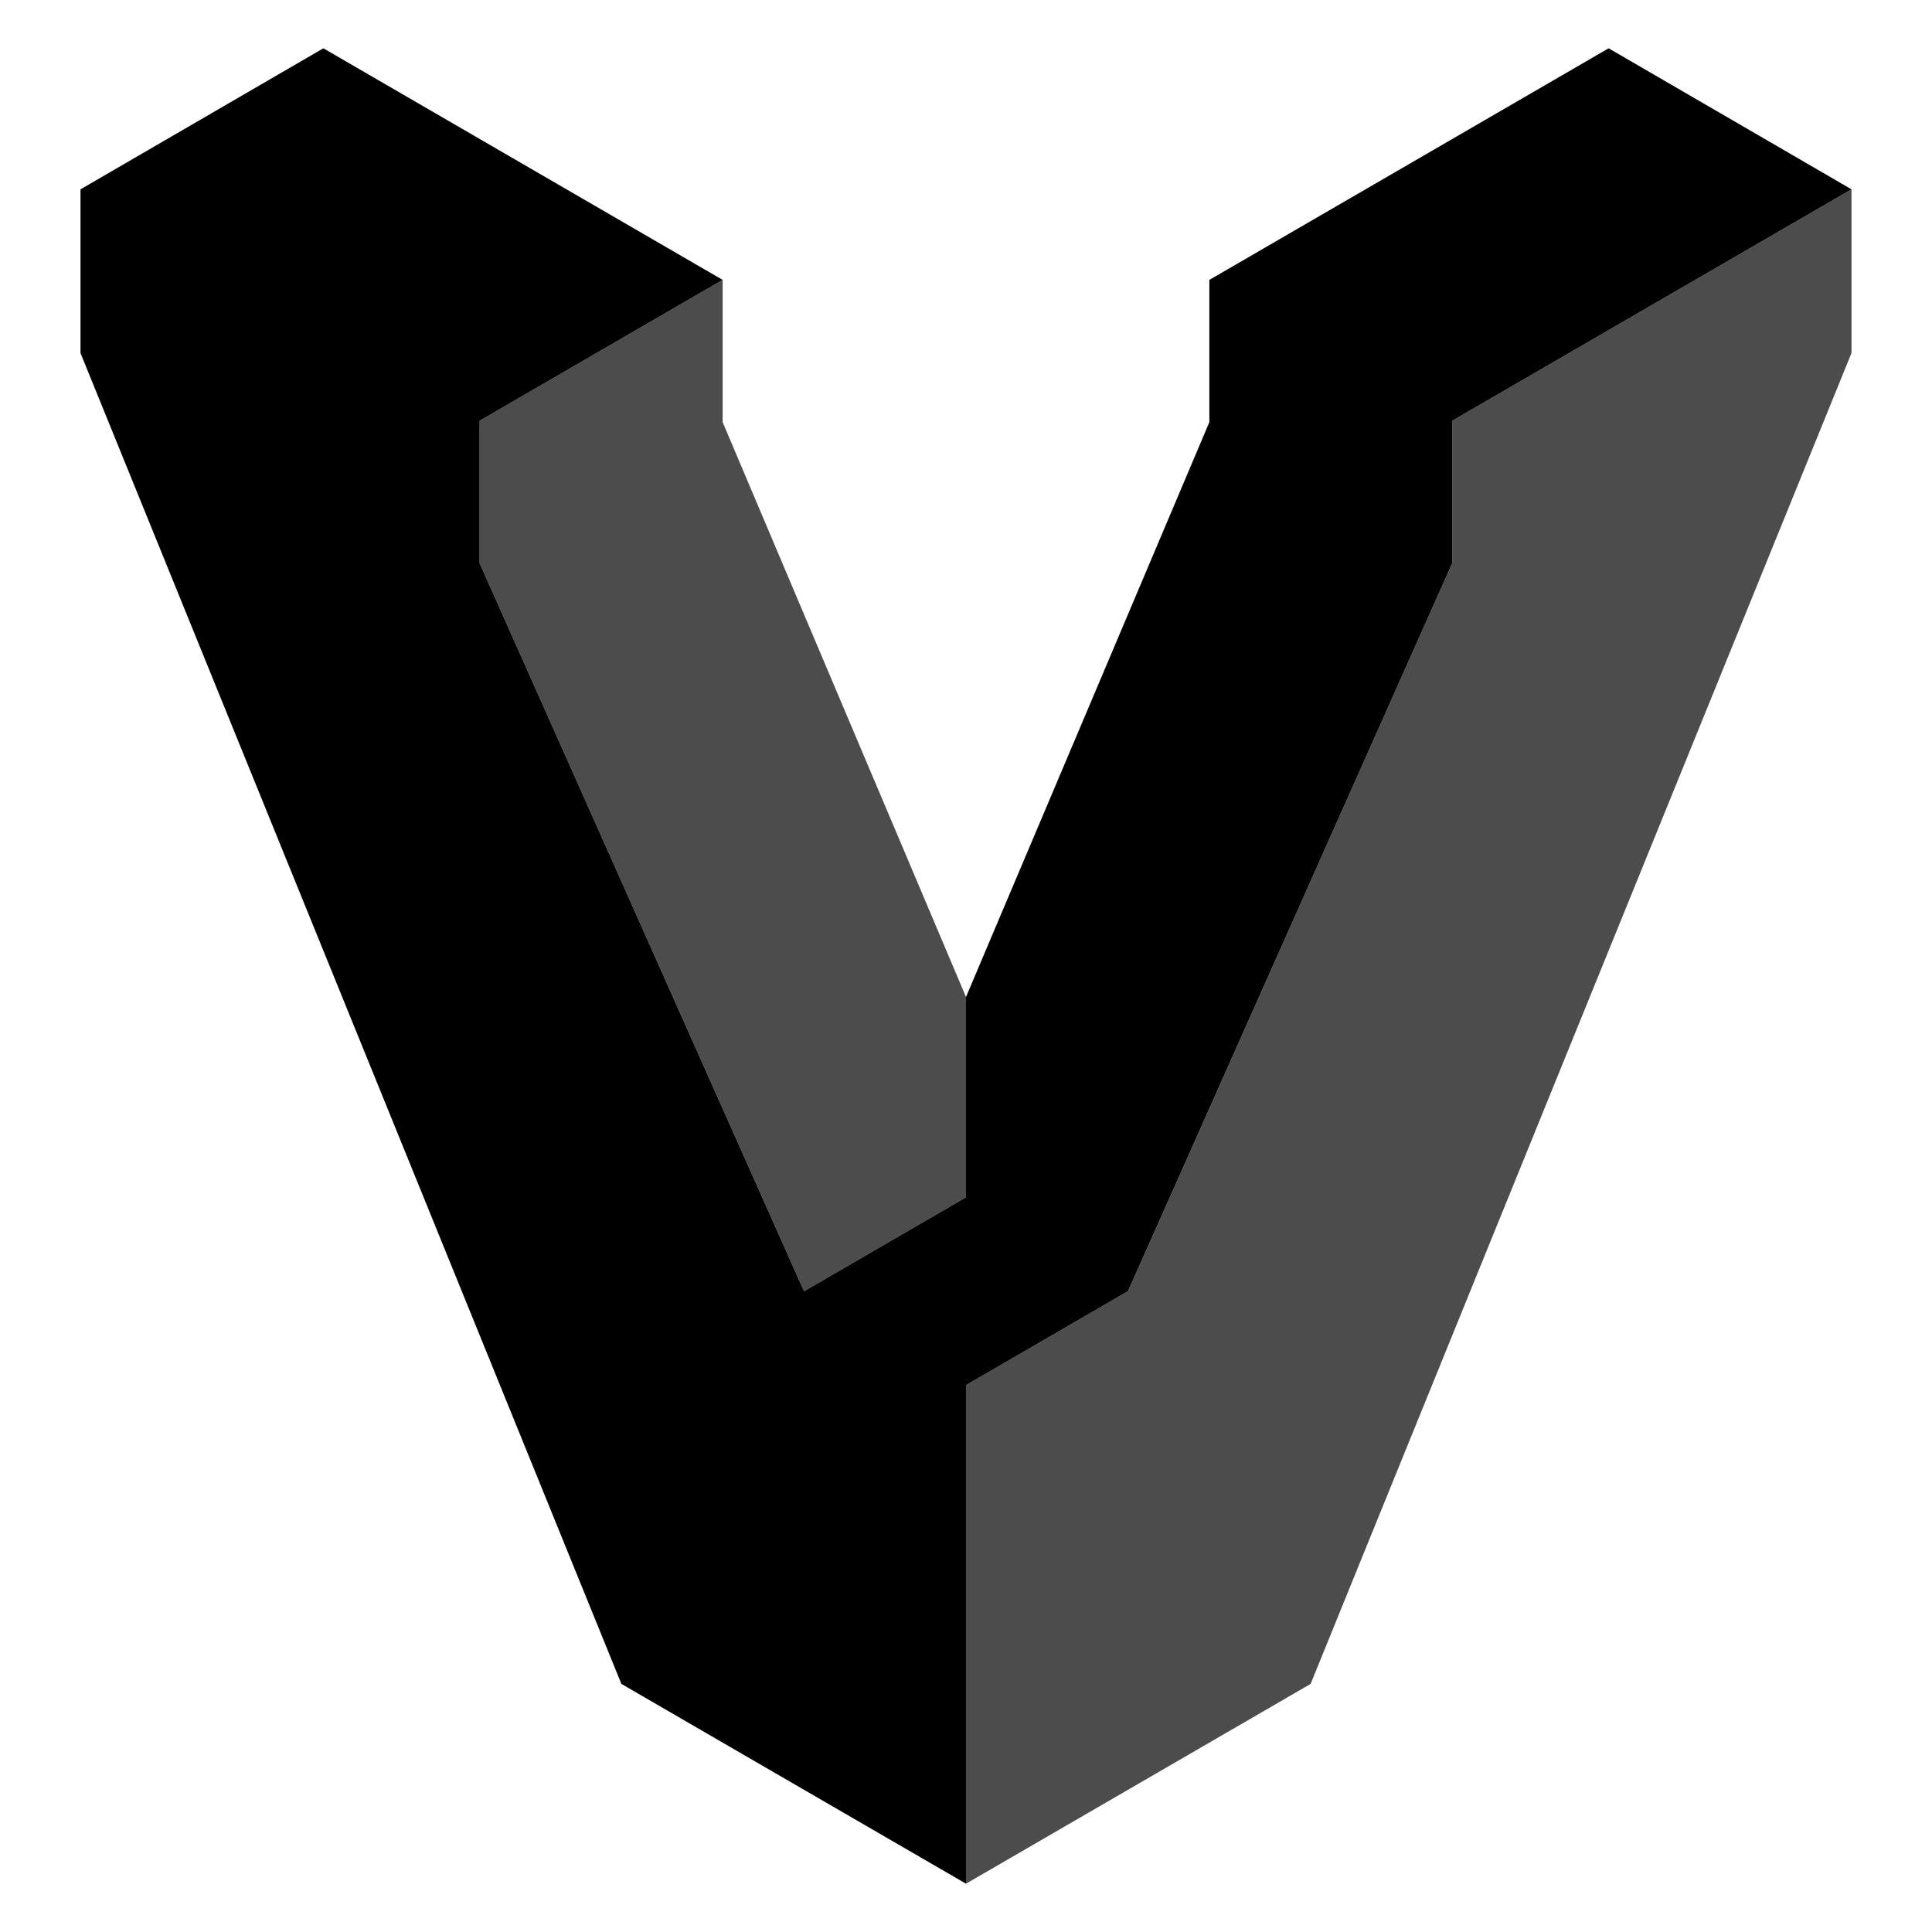
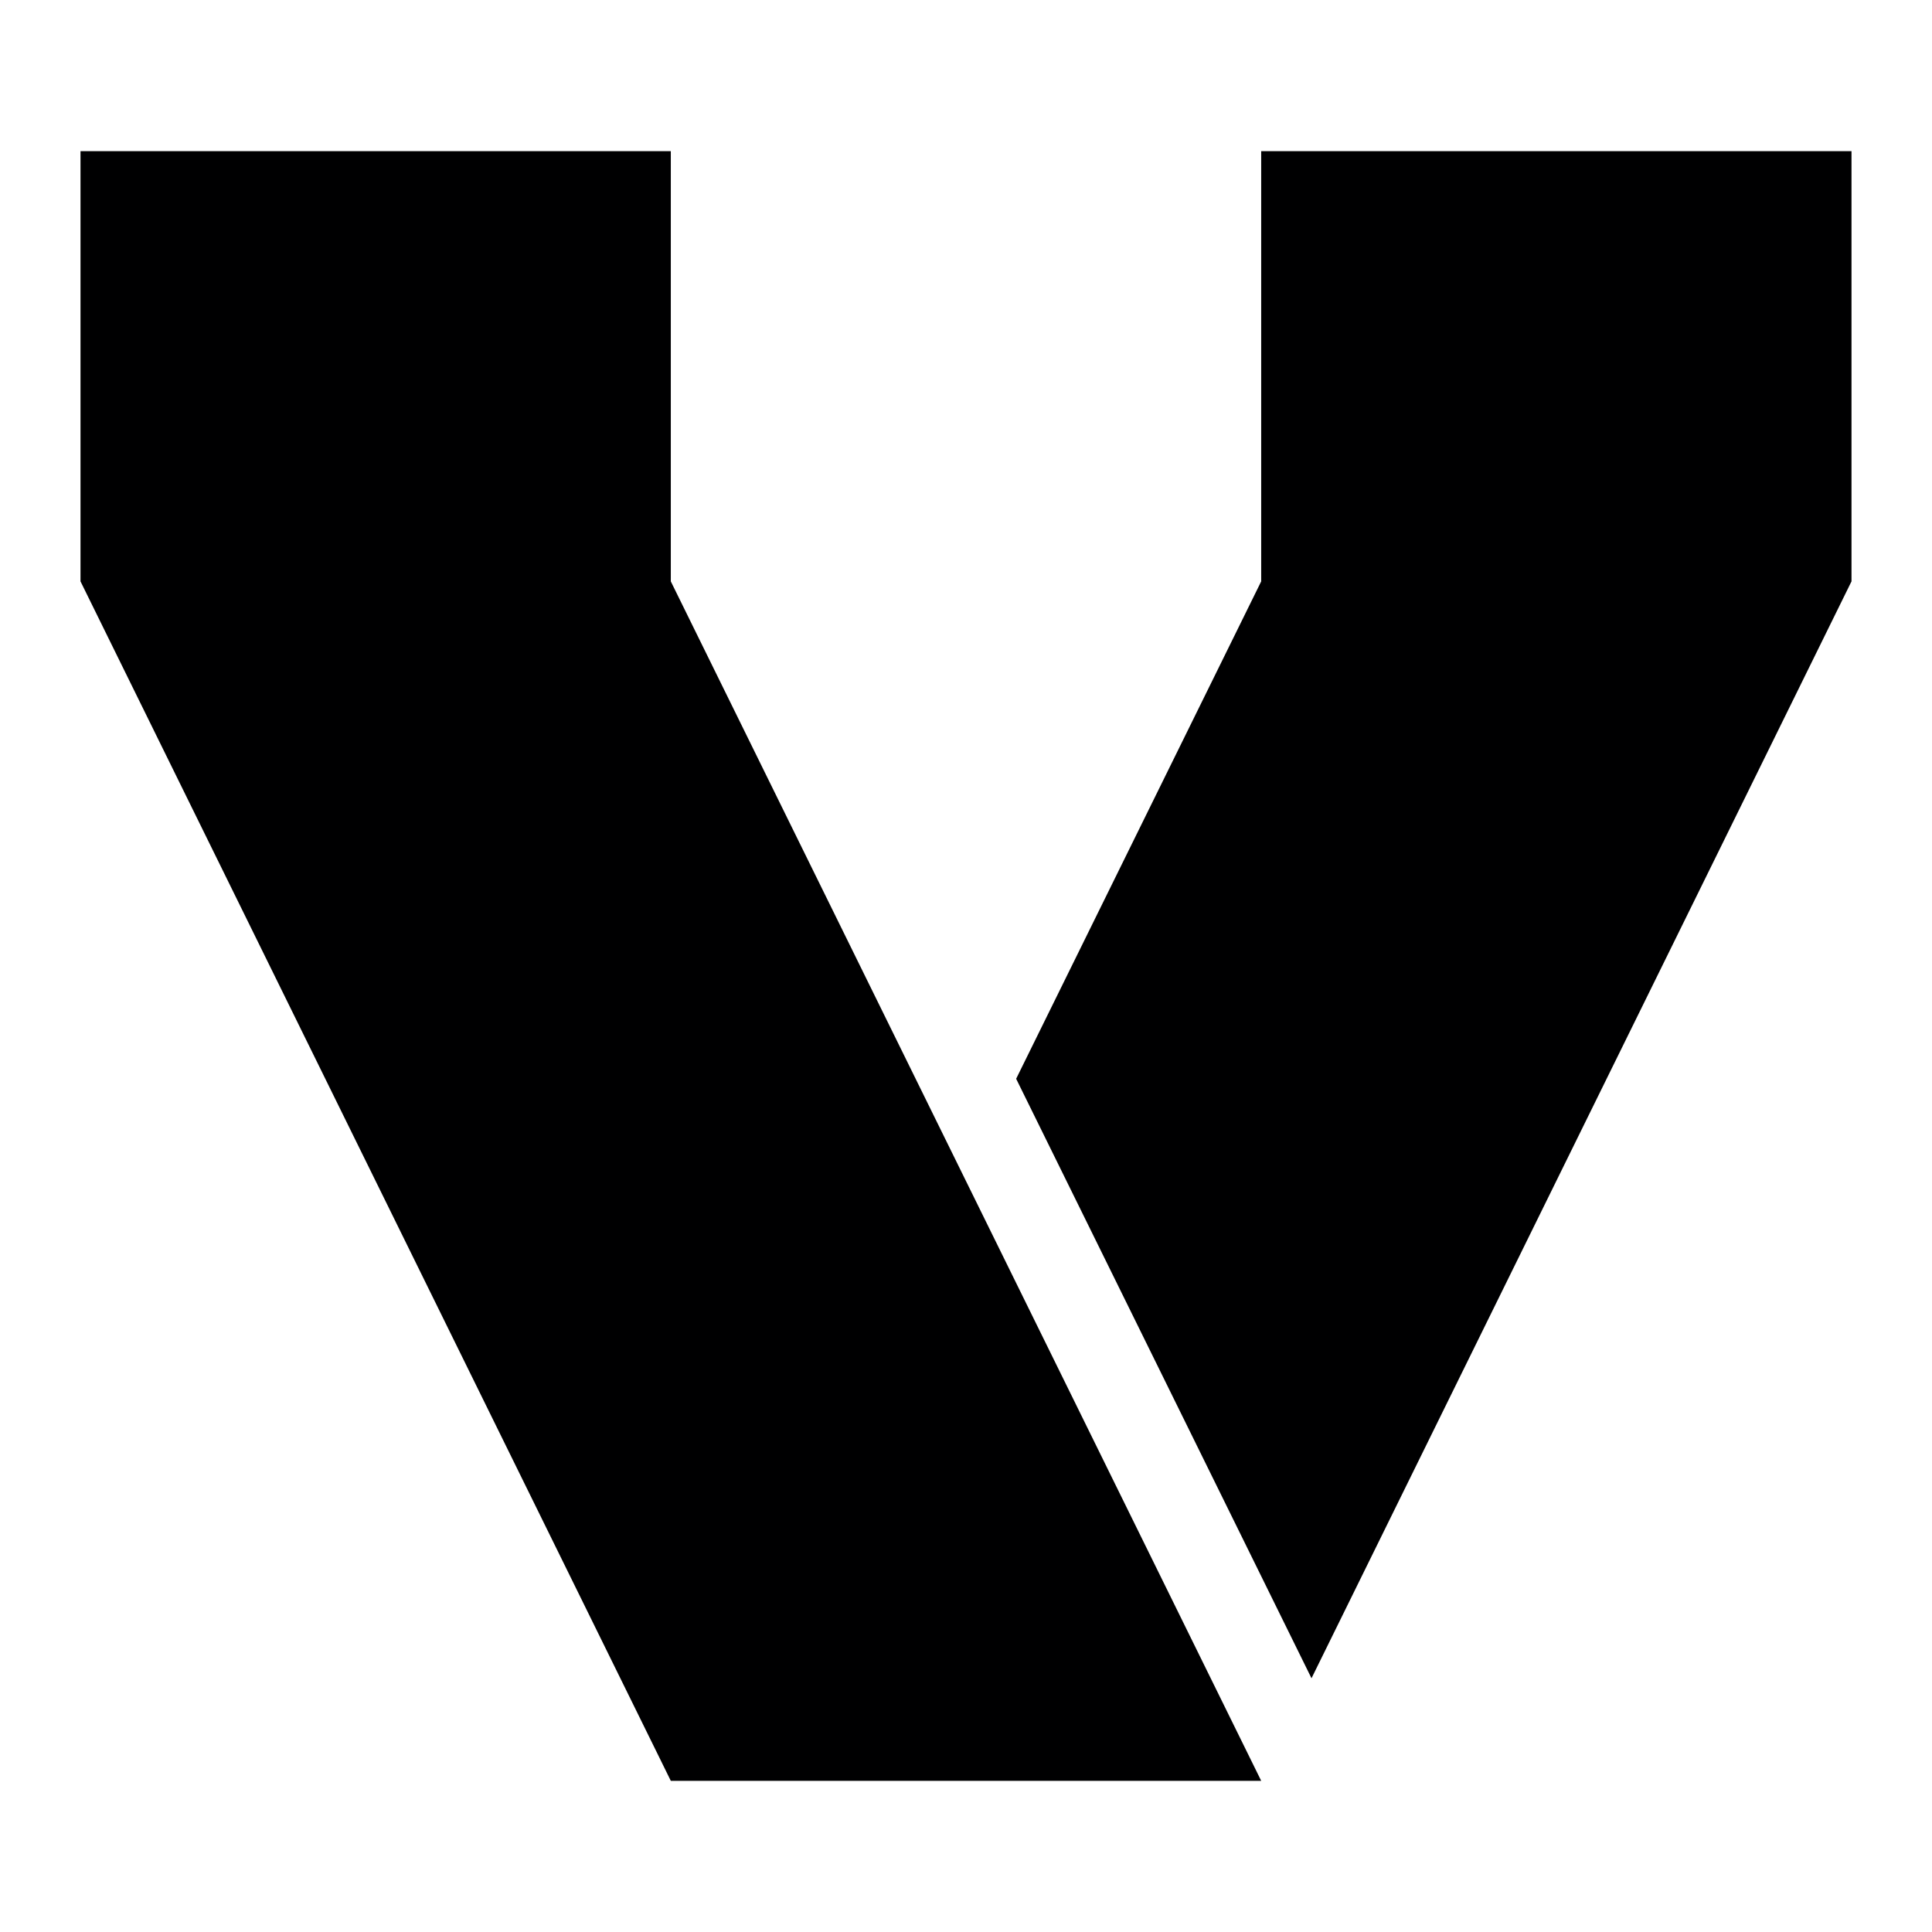
<svg xmlns="http://www.w3.org/2000/svg" width="24" height="24" viewBox="0 0 24 24" fill="none">
  <g id="size=24">
-     <g id="Logo Group">
-       <path id="Subtract" fill-rule="evenodd" clip-rule="evenodd" d="M19.983 0.6L15.023 3.477V5.244L12 12.385L12 14.873L9.988 16.04L5.958 6.996V5.227L8.977 3.477L4.017 0.6L1 2.352V4.386L7.719 20.918L12 23.4V17.207L14.012 16.04L18.04 6.996V5.227L23 2.352L19.983 0.6Z" fill="#000001" />
-       <path id="Vector" opacity="0.7" d="M23 2.352L18.04 5.227V6.996L14.012 16.04L12 17.207V23.4L16.281 20.918L23 4.385V2.352Z" fill="#000001" />
-       <path id="Vector_2" opacity="0.7" d="M8.977 5.244V3.477L5.958 5.227V6.996L9.988 16.04L12 14.873V12.385L8.977 5.244Z" fill="#000001" />
-     </g>
+     <path id="Path" fill-rule="evenodd" clip-rule="evenodd" d="M1 1.878H8.333V7.222L15.667 22.122H8.333L1 7.222V1.878ZM15.667 7.222V1.878H23V7.222L16.292 20.848L12.623 13.401L15.667 7.222Z" fill="#000001" />
  </g>
</svg>
